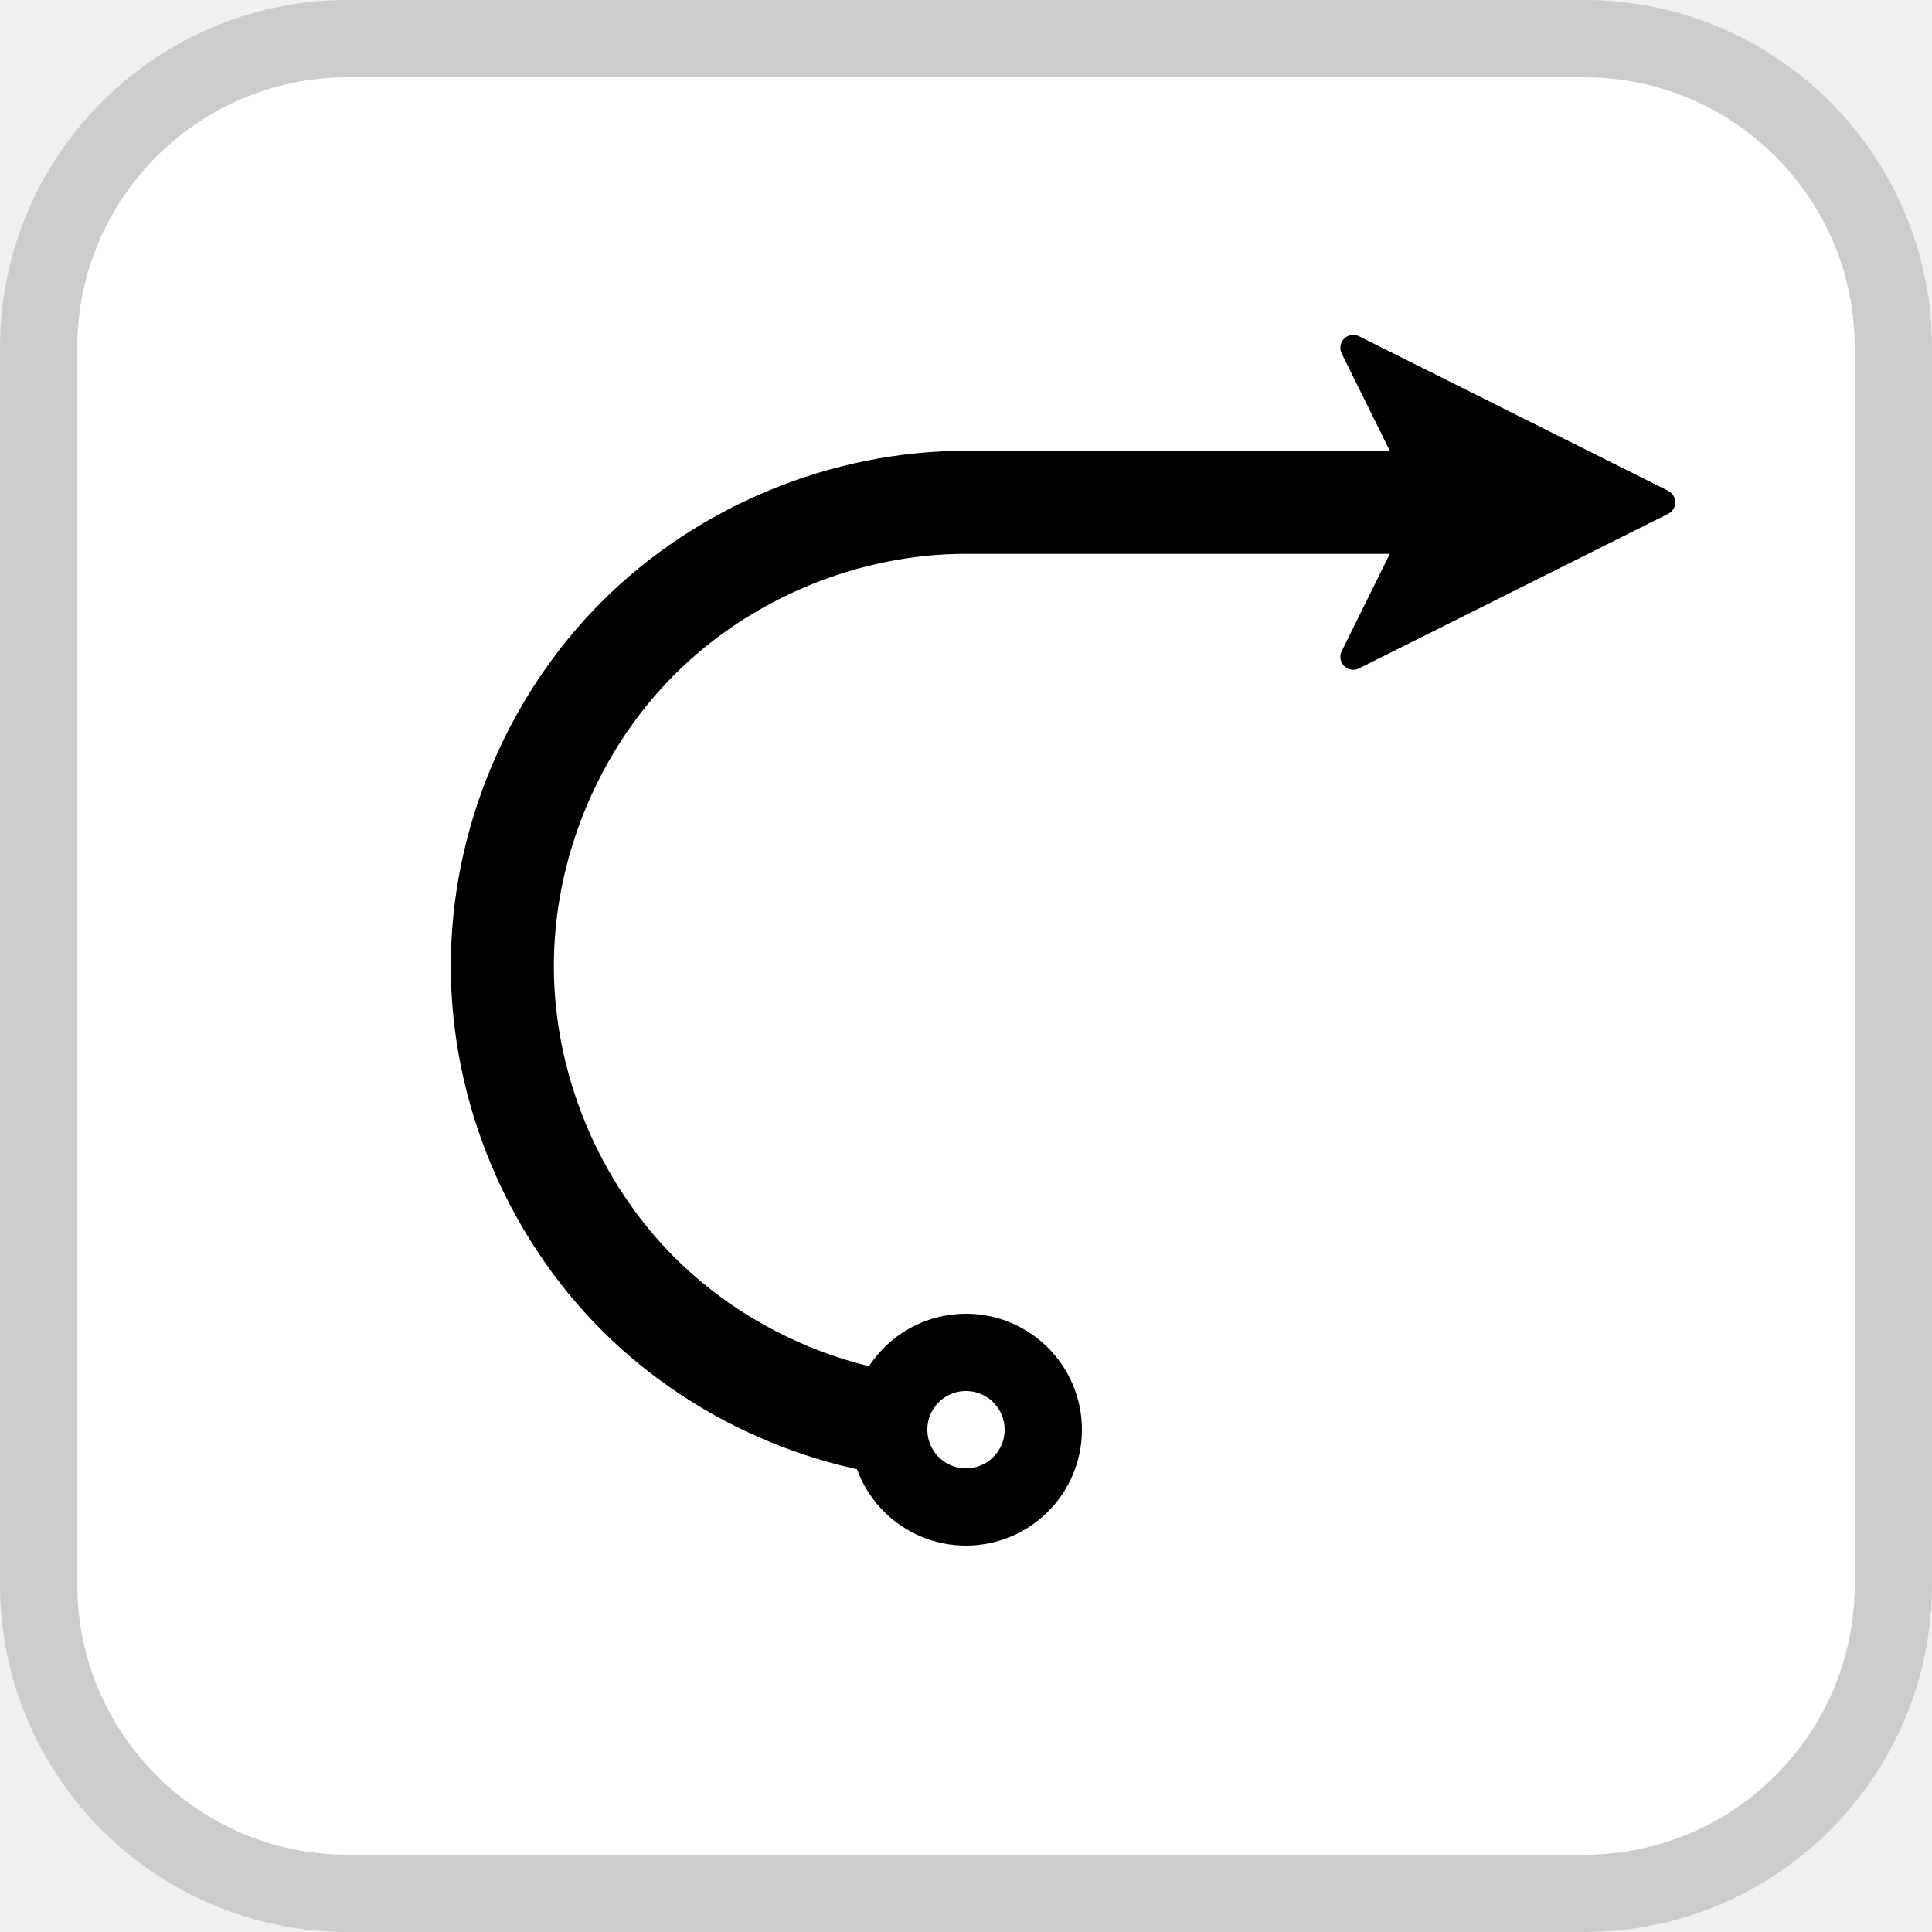
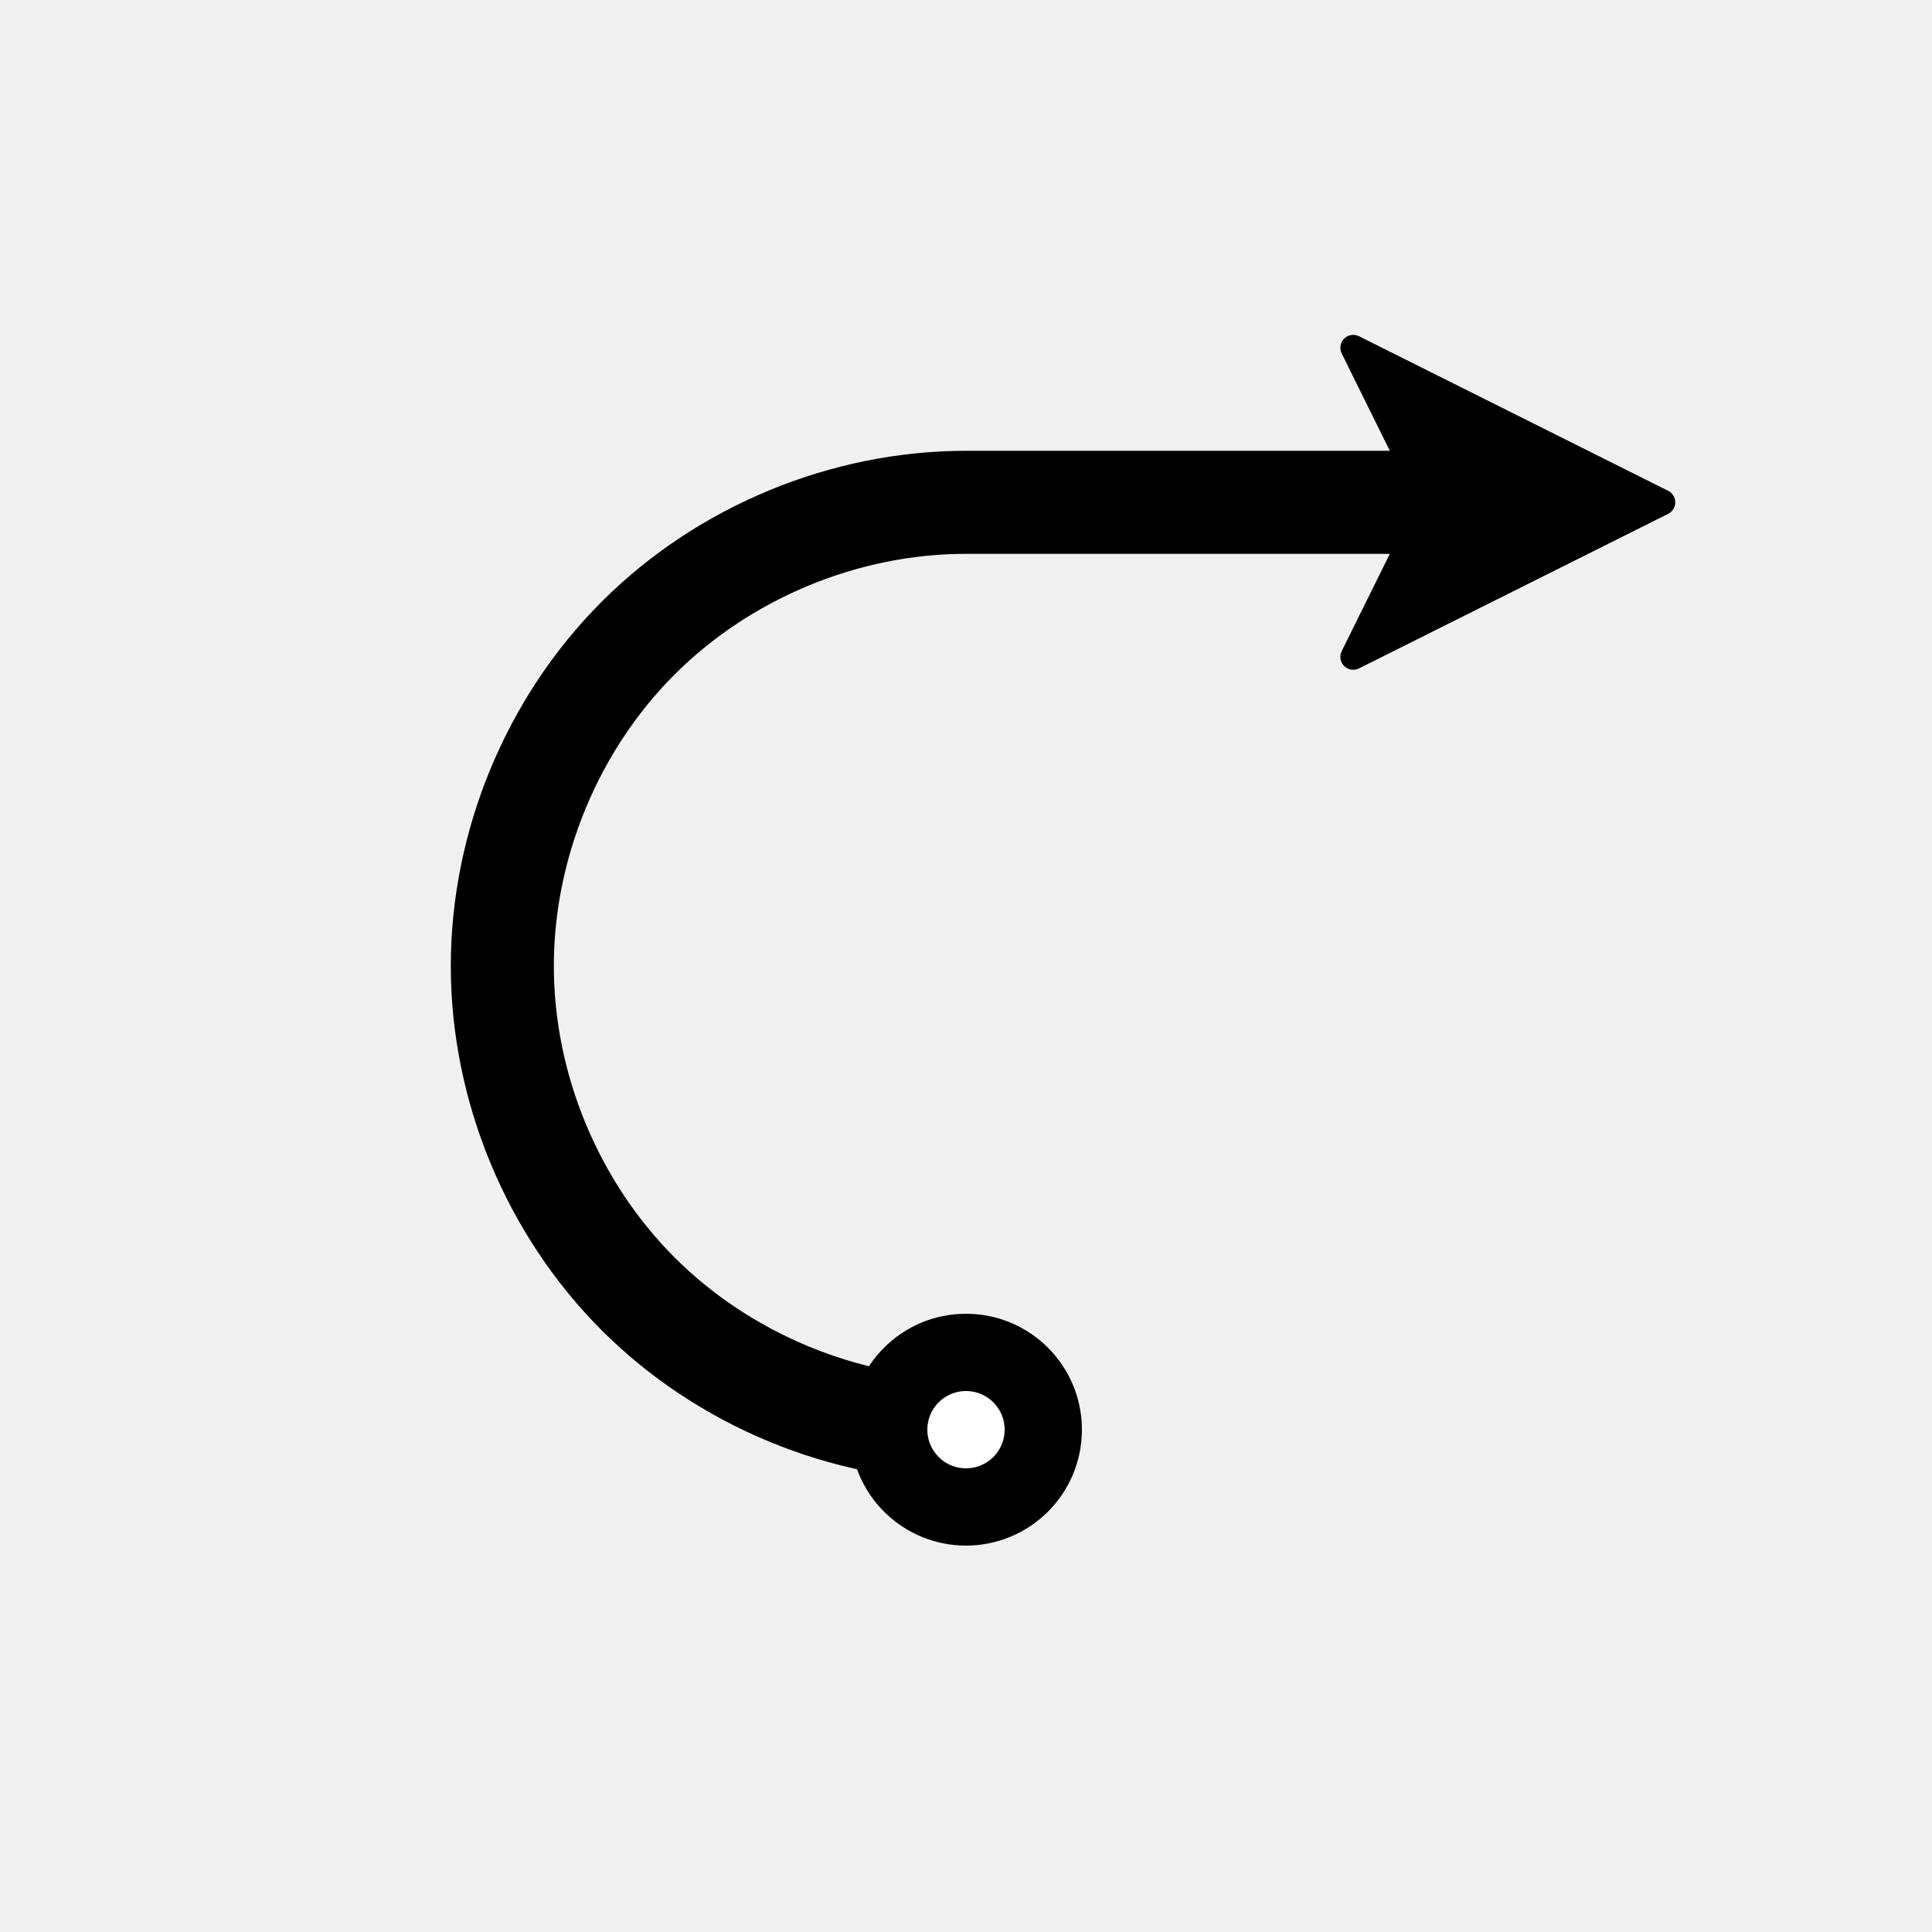
- <svg xmlns="http://www.w3.org/2000/svg" width="21.167mm" height="21.167mm" viewBox="0 0 75 75" id="svg2" version="1.1">
+ <svg xmlns="http://www.w3.org/2000/svg" version="1.1" id="svg2" viewBox="0 0 75 75" height="21.167mm" width="21.167mm">
  <defs id="defs4">
-     <marker orient="auto" refY="0" refX="0" id="marker13965" style="overflow:visible">
-       <path id="path13967" style="fill:#000000;fill-opacity:1;fill-rule:evenodd;stroke:#000000;stroke-width:0.625;stroke-linejoin:round;stroke-opacity:1" d="M 8.719,4.034 -2.207,0.016 8.719,-4.002 c -1.745,2.372 -1.735,5.617 -6e-7,8.035 z" transform="matrix(-0.3,0,0,-0.3,0.69,0)" />
+     <marker style="overflow:visible" id="marker13965" refX="0" refY="0" orient="auto">
+       <path transform="matrix(-0.3,0,0,-0.3,0.69,0)" d="M 8.719,4.034 -2.207,0.016 8.719,-4.002 c -1.745,2.372 -1.735,5.617 -6e-7,8.035 z" style="fill:#000000;fill-opacity:1;fill-rule:evenodd;stroke:#000000;stroke-width:0.625;stroke-linejoin:round;stroke-opacity:1" id="path13967" />
    </marker>
-     <marker orient="auto" refY="0" refX="0" id="marker13033" style="overflow:visible">
-       <path id="path13035" d="m -2.5,-1 c 0,2.76 -2.24,5 -5,5 -2.76,0 -5,-2.24 -5,-5 0,-2.76 2.24,-5 5,-5 2.76,0 5,2.24 5,5 z" style="fill:#000000;fill-opacity:1;fill-rule:evenodd;stroke:#000000;stroke-width:1pt;stroke-opacity:1" transform="matrix(0.2,0,0,0.2,1.48,0.2)" />
+     <marker style="overflow:visible" id="marker13033" refX="0" refY="0" orient="auto">
+       <path transform="matrix(0.2,0,0,0.2,1.48,0.2)" style="fill:#000000;fill-opacity:1;fill-rule:evenodd;stroke:#000000;stroke-width:1pt;stroke-opacity:1" d="m -2.5,-1 c 0,2.76 -2.24,5 -5,5 -2.76,0 -5,-2.24 -5,-5 0,-2.76 2.24,-5 5,-5 2.76,0 5,2.24 5,5 z" id="path13035" />
    </marker>
-     <marker orient="auto" refY="0" refX="0" id="DotS" style="overflow:visible">
-       <path id="path5532" d="m -2.5,-1 c 0,2.76 -2.24,5 -5,5 -2.76,0 -5,-2.24 -5,-5 0,-2.76 2.24,-5 5,-5 2.76,0 5,2.24 5,5 z" style="fill:#000000;fill-opacity:1;fill-rule:evenodd;stroke:#000000;stroke-width:1pt;stroke-opacity:1" transform="matrix(0.2,0,0,0.2,1.48,0.2)" />
+     <marker style="overflow:visible" id="DotS" refX="0" refY="0" orient="auto">
+       <path transform="matrix(0.2,0,0,0.2,1.48,0.2)" style="fill:#000000;fill-opacity:1;fill-rule:evenodd;stroke:#000000;stroke-width:1pt;stroke-opacity:1" d="m -2.5,-1 c 0,2.76 -2.24,5 -5,5 -2.76,0 -5,-2.24 -5,-5 0,-2.76 2.24,-5 5,-5 2.76,0 5,2.24 5,5 z" id="path5532" />
    </marker>
-     <marker orient="auto" refY="0" refX="0" id="Arrow1Send" style="overflow:visible">
-       <path id="path5480" d="M 0,0 5,-5 -12.5,0 5,5 0,0 Z" style="fill:#000000;fill-opacity:1;fill-rule:evenodd;stroke:#000000;stroke-width:1pt;stroke-opacity:1" transform="matrix(-0.2,0,0,-0.2,-1.2,0)" />
+     <marker style="overflow:visible" id="Arrow1Send" refX="0" refY="0" orient="auto">
+       <path transform="matrix(-0.2,0,0,-0.2,-1.2,0)" style="fill:#000000;fill-opacity:1;fill-rule:evenodd;stroke:#000000;stroke-width:1pt;stroke-opacity:1" d="M 0,0 5,-5 -12.5,0 5,5 0,0 Z" id="path5480" />
    </marker>
-     <marker orient="auto" refY="0" refX="0" id="Arrow2Sstart" style="overflow:visible">
-       <path id="path5495" style="fill:#000000;fill-opacity:1;fill-rule:evenodd;stroke:#000000;stroke-width:0.625;stroke-linejoin:round;stroke-opacity:1" d="M 8.719,4.034 -2.207,0.016 8.719,-4.002 c -1.745,2.372 -1.735,5.617 -6e-7,8.035 z" transform="matrix(0.3,0,0,0.3,-0.69,0)" />
+     <marker style="overflow:visible" id="Arrow2Sstart" refX="0" refY="0" orient="auto">
+       <path transform="matrix(0.3,0,0,0.3,-0.69,0)" d="M 8.719,4.034 -2.207,0.016 8.719,-4.002 c -1.745,2.372 -1.735,5.617 -6e-7,8.035 z" style="fill:#000000;fill-opacity:1;fill-rule:evenodd;stroke:#000000;stroke-width:0.625;stroke-linejoin:round;stroke-opacity:1" id="path5495" />
    </marker>
-     <marker orient="auto" refY="0" refX="0" id="Arrow1Sstart" style="overflow:visible">
-       <path id="path5477" d="M 0,0 5,-5 -12.5,0 5,5 0,0 Z" style="fill:#000000;fill-opacity:1;fill-rule:evenodd;stroke:#000000;stroke-width:1pt;stroke-opacity:1" transform="matrix(0.2,0,0,0.2,1.2,0)" />
+     <marker style="overflow:visible" id="Arrow1Sstart" refX="0" refY="0" orient="auto">
+       <path transform="matrix(0.2,0,0,0.2,1.2,0)" style="fill:#000000;fill-opacity:1;fill-rule:evenodd;stroke:#000000;stroke-width:1pt;stroke-opacity:1" d="M 0,0 5,-5 -12.5,0 5,5 0,0 Z" id="path5477" />
    </marker>
-     <marker orient="auto" refY="0" refX="0" id="marker13033-8" style="overflow:visible">
-       <path id="path13035-8" d="m -2.5,-1 c 0,2.76 -2.24,5 -5,5 -2.76,0 -5,-2.24 -5,-5 0,-2.76 2.24,-5 5,-5 2.76,0 5,2.24 5,5 z" style="fill:#000000;fill-opacity:1;fill-rule:evenodd;stroke:#000000;stroke-width:1pt;stroke-opacity:1" transform="matrix(0.2,0,0,0.2,1.48,0.2)" />
+     <marker style="overflow:visible" id="marker13033-8" refX="0" refY="0" orient="auto">
+       <path transform="matrix(0.2,0,0,0.2,1.48,0.2)" style="fill:#000000;fill-opacity:1;fill-rule:evenodd;stroke:#000000;stroke-width:1pt;stroke-opacity:1" d="m -2.5,-1 c 0,2.76 -2.24,5 -5,5 -2.76,0 -5,-2.24 -5,-5 0,-2.76 2.24,-5 5,-5 2.76,0 5,2.24 5,5 z" id="path13035-8" />
    </marker>
-     <marker orient="auto" refY="0" refX="0" id="marker13965-1" style="overflow:visible">
-       <path id="path13967-6" style="fill:#000000;fill-opacity:1;fill-rule:evenodd;stroke:#000000;stroke-width:0.625;stroke-linejoin:round;stroke-opacity:1" d="M 8.719,4.034 -2.207,0.016 8.719,-4.002 c -1.745,2.372 -1.735,5.617 -6e-7,8.035 z" transform="matrix(-0.3,0,0,-0.3,0.69,0)" />
+     <marker style="overflow:visible" id="marker13965-1" refX="0" refY="0" orient="auto">
+       <path transform="matrix(-0.3,0,0,-0.3,0.69,0)" d="M 8.719,4.034 -2.207,0.016 8.719,-4.002 c -1.745,2.372 -1.735,5.617 -6e-7,8.035 z" style="fill:#000000;fill-opacity:1;fill-rule:evenodd;stroke:#000000;stroke-width:0.625;stroke-linejoin:round;stroke-opacity:1" id="path13967-6" />
    </marker>
-     <marker orient="auto" refY="0" refX="0" id="marker13033-9" style="overflow:visible">
-       <path id="path13035-3" d="m -2.5,-1 c 0,2.76 -2.24,5 -5,5 -2.76,0 -5,-2.24 -5,-5 0,-2.76 2.24,-5 5,-5 2.76,0 5,2.24 5,5 z" style="fill:#000000;fill-opacity:1;fill-rule:evenodd;stroke:#000000;stroke-width:1pt;stroke-opacity:1" transform="matrix(0.2,0,0,0.2,1.48,0.2)" />
+     <marker style="overflow:visible" id="marker13033-9" refX="0" refY="0" orient="auto">
+       <path transform="matrix(0.2,0,0,0.2,1.48,0.2)" style="fill:#000000;fill-opacity:1;fill-rule:evenodd;stroke:#000000;stroke-width:1pt;stroke-opacity:1" d="m -2.5,-1 c 0,2.76 -2.24,5 -5,5 -2.76,0 -5,-2.24 -5,-5 0,-2.76 2.24,-5 5,-5 2.76,0 5,2.24 5,5 z" id="path13035-3" />
    </marker>
-     <marker orient="auto" refY="0" refX="0" id="marker13965-7" style="overflow:visible">
-       <path id="path13967-4" style="fill:#000000;fill-opacity:1;fill-rule:evenodd;stroke:#000000;stroke-width:0.625;stroke-linejoin:round;stroke-opacity:1" d="M 8.719,4.034 -2.207,0.016 8.719,-4.002 c -1.745,2.372 -1.735,5.617 -6e-7,8.035 z" transform="matrix(-0.3,0,0,-0.3,0.69,0)" />
+     <marker style="overflow:visible" id="marker13965-7" refX="0" refY="0" orient="auto">
+       <path transform="matrix(-0.3,0,0,-0.3,0.69,0)" d="M 8.719,4.034 -2.207,0.016 8.719,-4.002 c -1.745,2.372 -1.735,5.617 -6e-7,8.035 z" style="fill:#000000;fill-opacity:1;fill-rule:evenodd;stroke:#000000;stroke-width:0.625;stroke-linejoin:round;stroke-opacity:1" id="path13967-4" />
    </marker>
  </defs>
-   <g id="layer1" transform="translate(-34.5,-906.8622)">
-     <g id="g9836">
-       <g style="color:#000000;clip-rule:nonzero;display:inline;overflow:visible;visibility:visible;opacity:1;isolation:auto;mix-blend-mode:normal;color-interpolation:sRGB;color-interpolation-filters:linearRGB;solid-color:#000000;solid-opacity:1;fill:#ffffff;fill-opacity:1;fill-rule:evenodd;stroke:#cccccc;stroke-width:3;stroke-linecap:butt;stroke-linejoin:miter;stroke-miterlimit:4;stroke-dasharray:none;stroke-dashoffset:0;stroke-opacity:1;marker-start:none;color-rendering:auto;image-rendering:auto;shape-rendering:auto;text-rendering:auto;enable-background:accumulate" transform="matrix(-1,0,0,1,143,2.2728924e-5)" id="g4194">
-         <rect style="color:#000000;clip-rule:nonzero;display:inline;overflow:visible;visibility:visible;opacity:1;isolation:auto;mix-blend-mode:normal;color-interpolation:sRGB;color-interpolation-filters:linearRGB;solid-color:#000000;solid-opacity:1;fill:#ffffff;fill-opacity:1;fill-rule:evenodd;stroke:#cccccc;stroke-width:3;stroke-linecap:butt;stroke-linejoin:miter;stroke-miterlimit:4;stroke-dasharray:none;stroke-dashoffset:0;stroke-opacity:1;marker-start:none;color-rendering:auto;image-rendering:auto;shape-rendering:auto;text-rendering:auto;enable-background:accumulate" id="rect4176" width="72" height="72" x="35" y="908.362" ry="12" />
-       </g>
-       <path id="path10726" d="m 72,962.362 c -4.712,0 -9.396,-1.94 -12.728,-5.272 -3.332,-3.332 -5.272,-8.016 -5.272,-12.728 0,-4.712 1.94,-9.396 5.272,-12.728 3.332,-3.332 8.016,-5.272 12.728,-5.272 l 18,0" style="fill:none;fill-rule:evenodd;stroke:#000000;stroke-width:4;stroke-linecap:butt;stroke-linejoin:miter;stroke-opacity:1;marker-start:" />
-       <path id="path5785-5" d="m 99.033,926.362 -12,-6 2.967,6 -2.967,6 12,-6 z" style="fill:#000000;fill-rule:evenodd;stroke:#000000;stroke-width:1px;stroke-linecap:round;stroke-linejoin:round;stroke-opacity:1" />
-     </g>
-     <circle r="3" cy="962.362" cx="72" id="path6213" style="color:#000000;clip-rule:nonzero;display:inline;overflow:visible;visibility:visible;opacity:1;isolation:auto;mix-blend-mode:normal;color-interpolation:sRGB;color-interpolation-filters:linearRGB;solid-color:#000000;solid-opacity:1;fill:#ffffff;fill-opacity:1;fill-rule:evenodd;stroke:#000000;stroke-width:3;stroke-linecap:round;stroke-linejoin:round;stroke-miterlimit:4;stroke-dasharray:none;stroke-dashoffset:0;stroke-opacity:1;marker-start:none;color-rendering:auto;image-rendering:auto;shape-rendering:auto;text-rendering:auto;enable-background:accumulate" />
+   <g transform="translate(-34.5,-906.8622)" id="layer1">
+     <path id="path10726" d="m 72,962.362 c -4.712,0 -9.396,-1.94 -12.728,-5.272 -3.332,-3.332 -5.272,-8.016 -5.272,-12.728 0,-4.712 1.94,-9.396 5.272,-12.728 3.332,-3.332 8.016,-5.272 12.728,-5.272 h 18" style="fill:none;fill-rule:evenodd;stroke:#000000;stroke-width:4;stroke-linecap:butt;stroke-linejoin:miter;stroke-opacity:1" />
+     <path id="path5785-5" d="m 99.033,926.362 -12,-6 2.967,6 -2.967,6 z" style="fill:#000000;fill-rule:evenodd;stroke:#000000;stroke-width:1px;stroke-linecap:round;stroke-linejoin:round;stroke-opacity:1" />
+     <circle style="color:#000000;clip-rule:nonzero;display:inline;overflow:visible;visibility:visible;opacity:1;isolation:auto;mix-blend-mode:normal;color-interpolation:sRGB;color-interpolation-filters:linearRGB;solid-color:#000000;solid-opacity:1;fill:#ffffff;fill-opacity:1;fill-rule:evenodd;stroke:#000000;stroke-width:3;stroke-linecap:round;stroke-linejoin:round;stroke-miterlimit:4;stroke-dasharray:none;stroke-dashoffset:0;stroke-opacity:1;marker-start:none;color-rendering:auto;image-rendering:auto;shape-rendering:auto;text-rendering:auto;enable-background:accumulate" id="path6213" cx="72" cy="962.362" r="3" />
  </g>
</svg>
